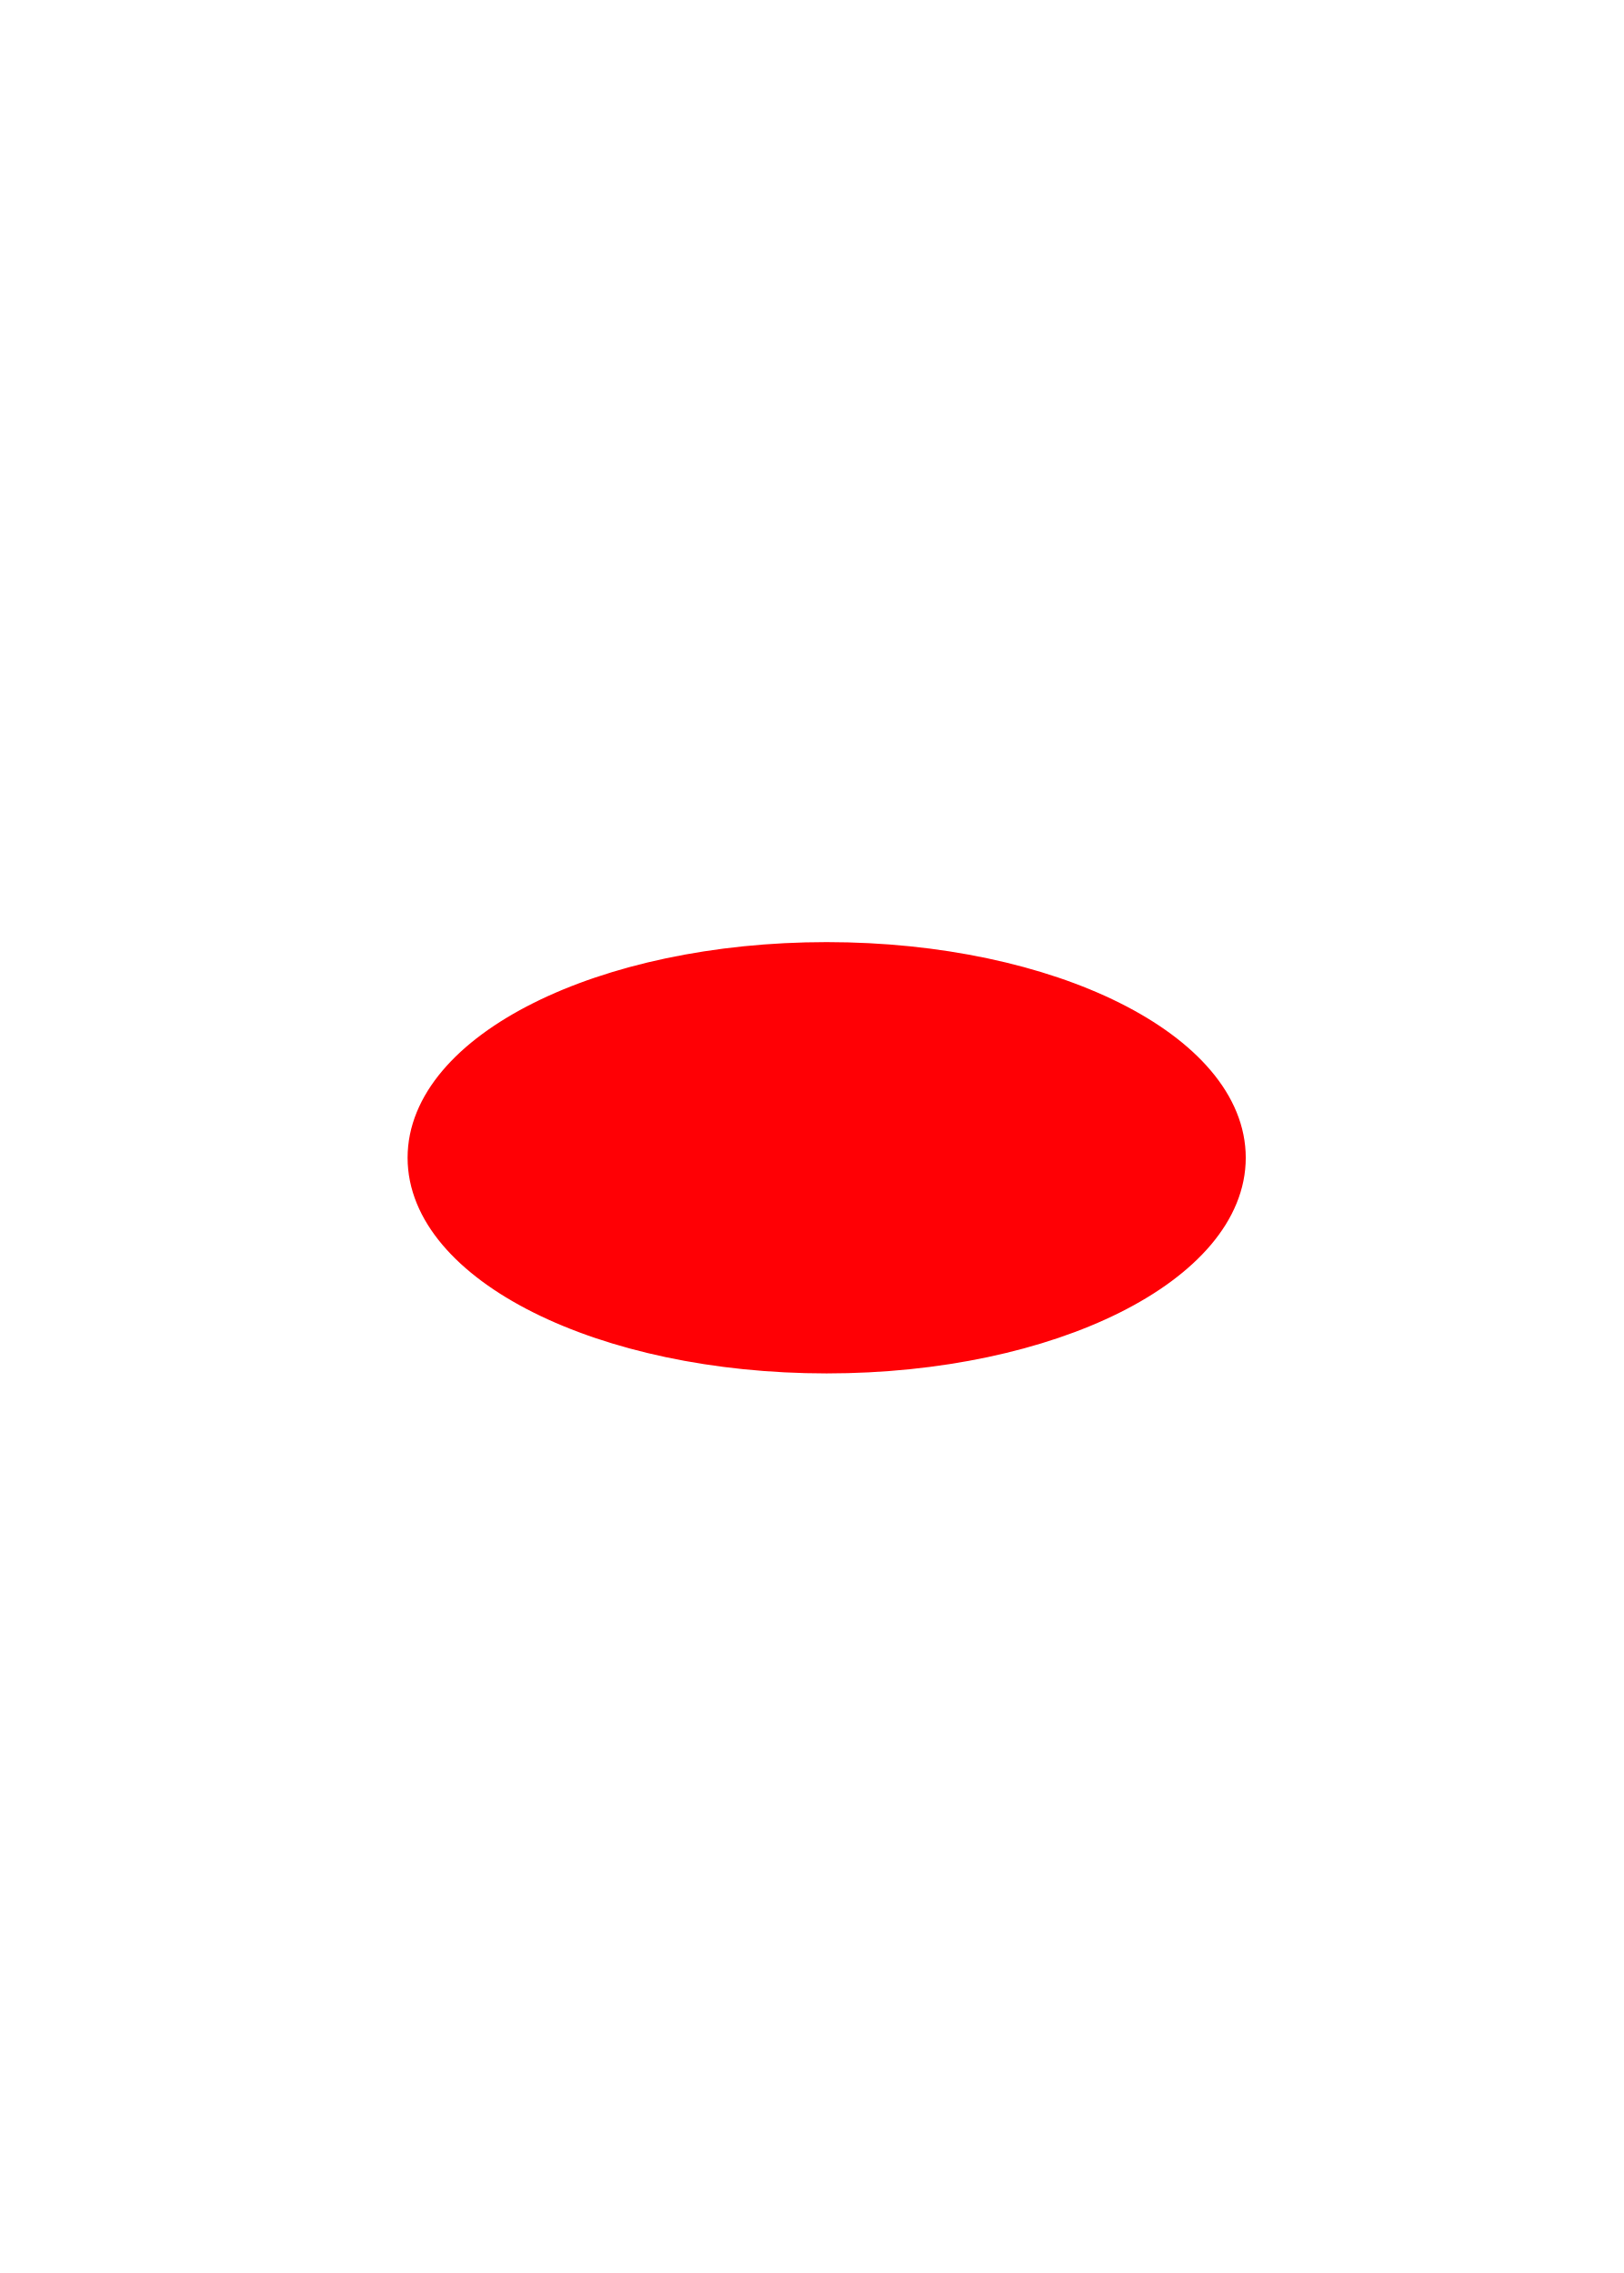
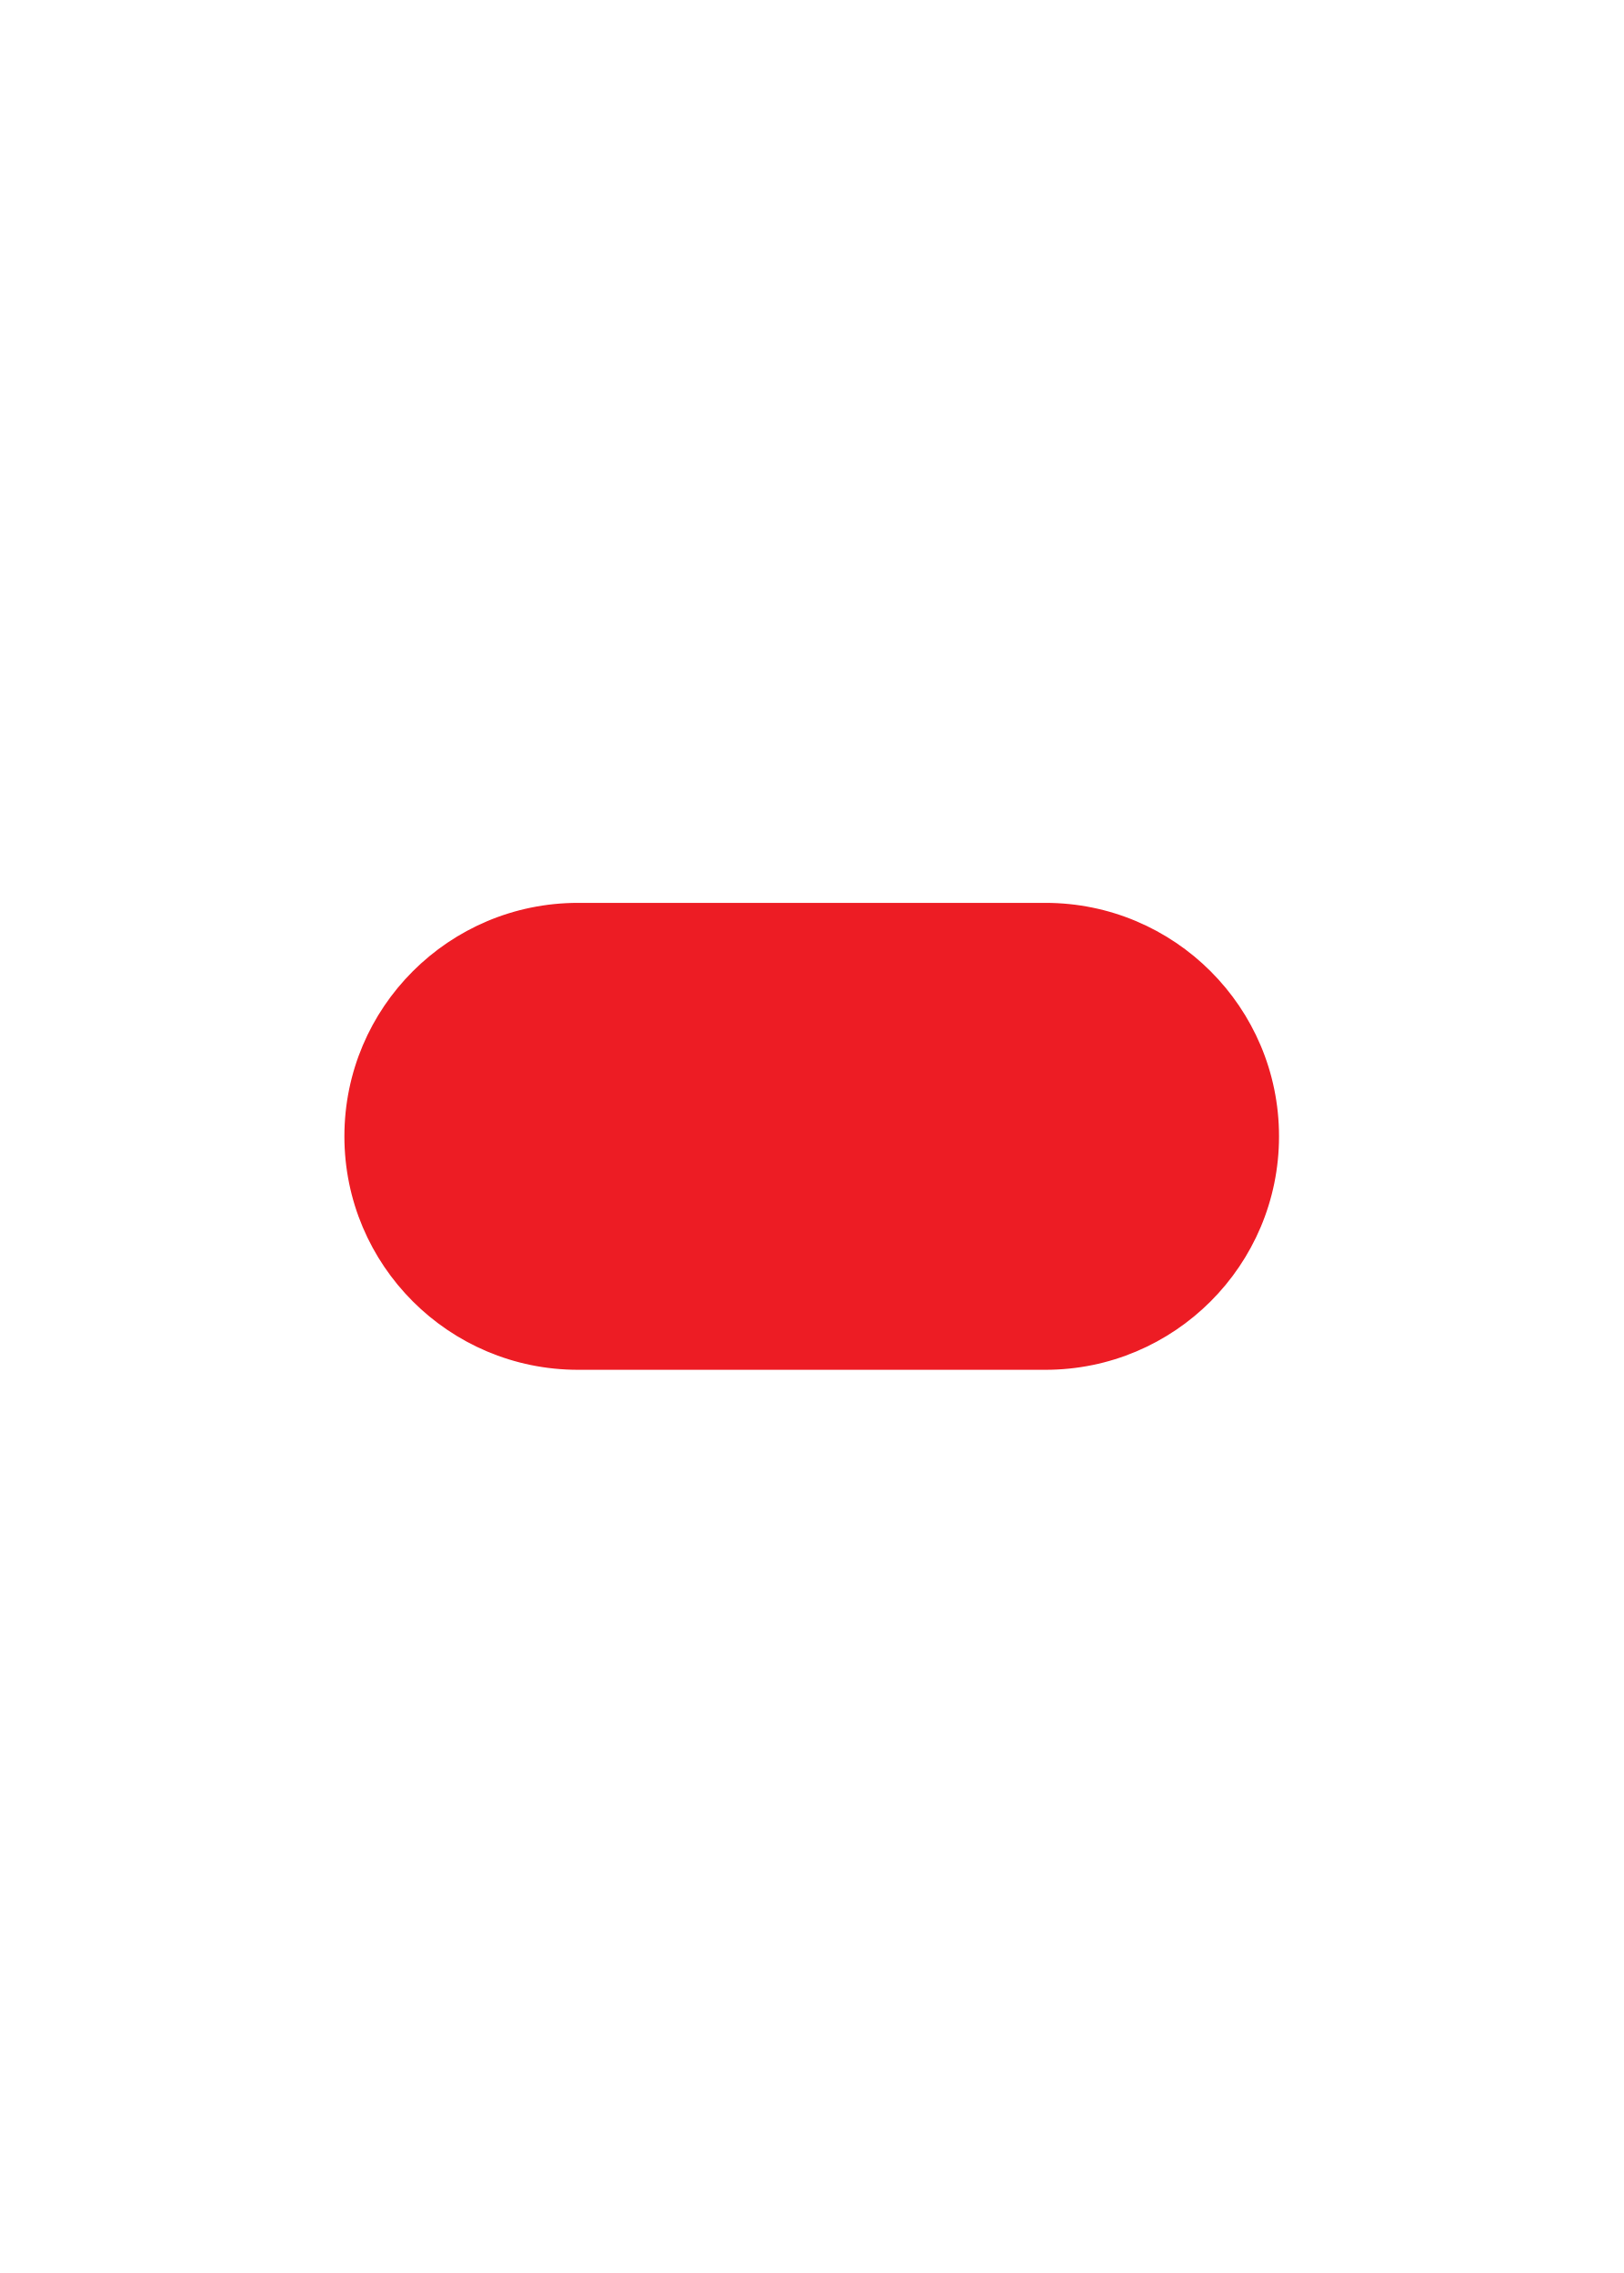
- <svg xmlns="http://www.w3.org/2000/svg" xmlns:ns1="http://www.openswatchbook.org/uri/2009/osb" width="125" height="175" viewBox="0 0 33.073 46.302" version="1.1" id="svg8">
-   <defs id="defs2">
-     <linearGradient id="linearGradient841" ns1:paint="solid">
-       <stop style="stop-color:#a100ff;stop-opacity:1;" offset="0" id="stop839" />
-     </linearGradient>
+ <svg xmlns="http://www.w3.org/2000/svg" id="Layer_1" data-name="Layer 1" viewBox="0 0 50 70">
+   <defs>
+     <style>.cls-1{fill:#ed1c24;stroke:#ed1c24;stroke-miterlimit:10;stroke-width:0.49px;}</style>
  </defs>
-   <g id="layer1" transform="translate(0,-250.6979)">
-     <ellipse style="fill:#ff0005;stroke:#ff0005;stroke-width:0.5;stroke-opacity:1;fill-opacity:1;stroke-miterlimit:4;stroke-dasharray:none" id="path10-4" cx="16.838" cy="274.282" rx="8.286" ry="4.143" />
-   </g>
+   <rect class="cls-1" x="10.85" y="28.05" width="28.29" height="13.89" rx="6.95" />
</svg>
